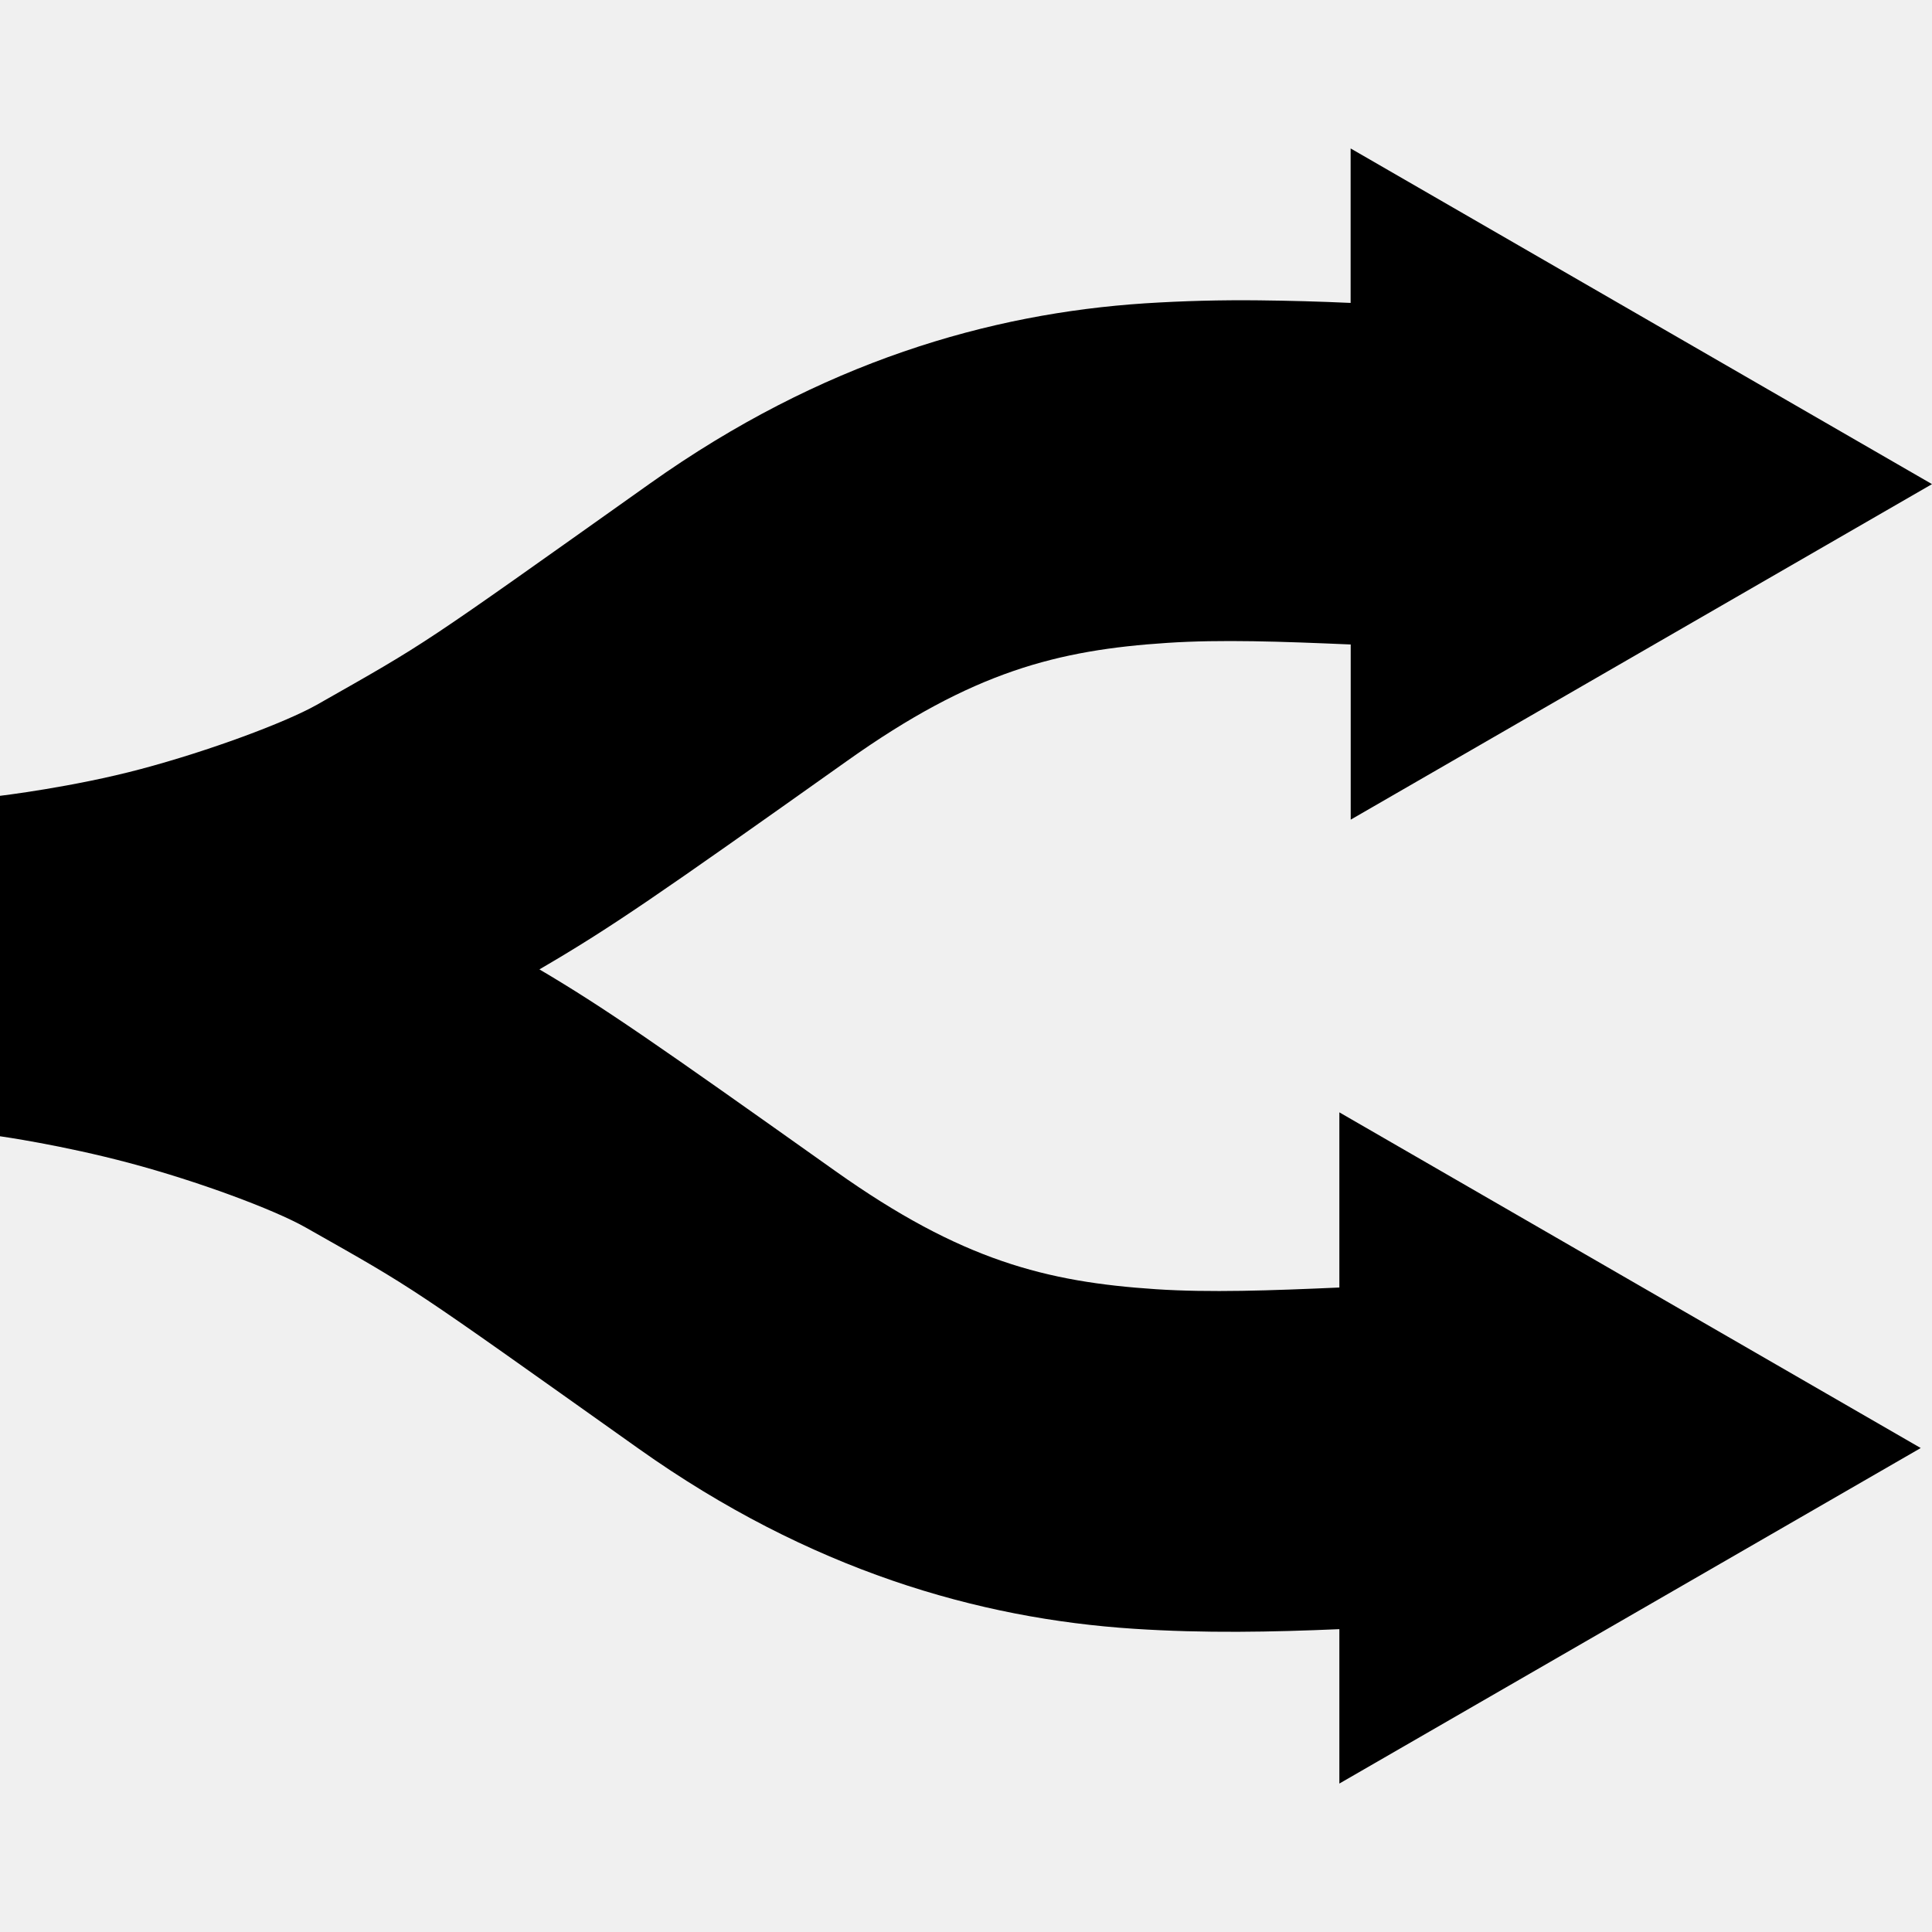
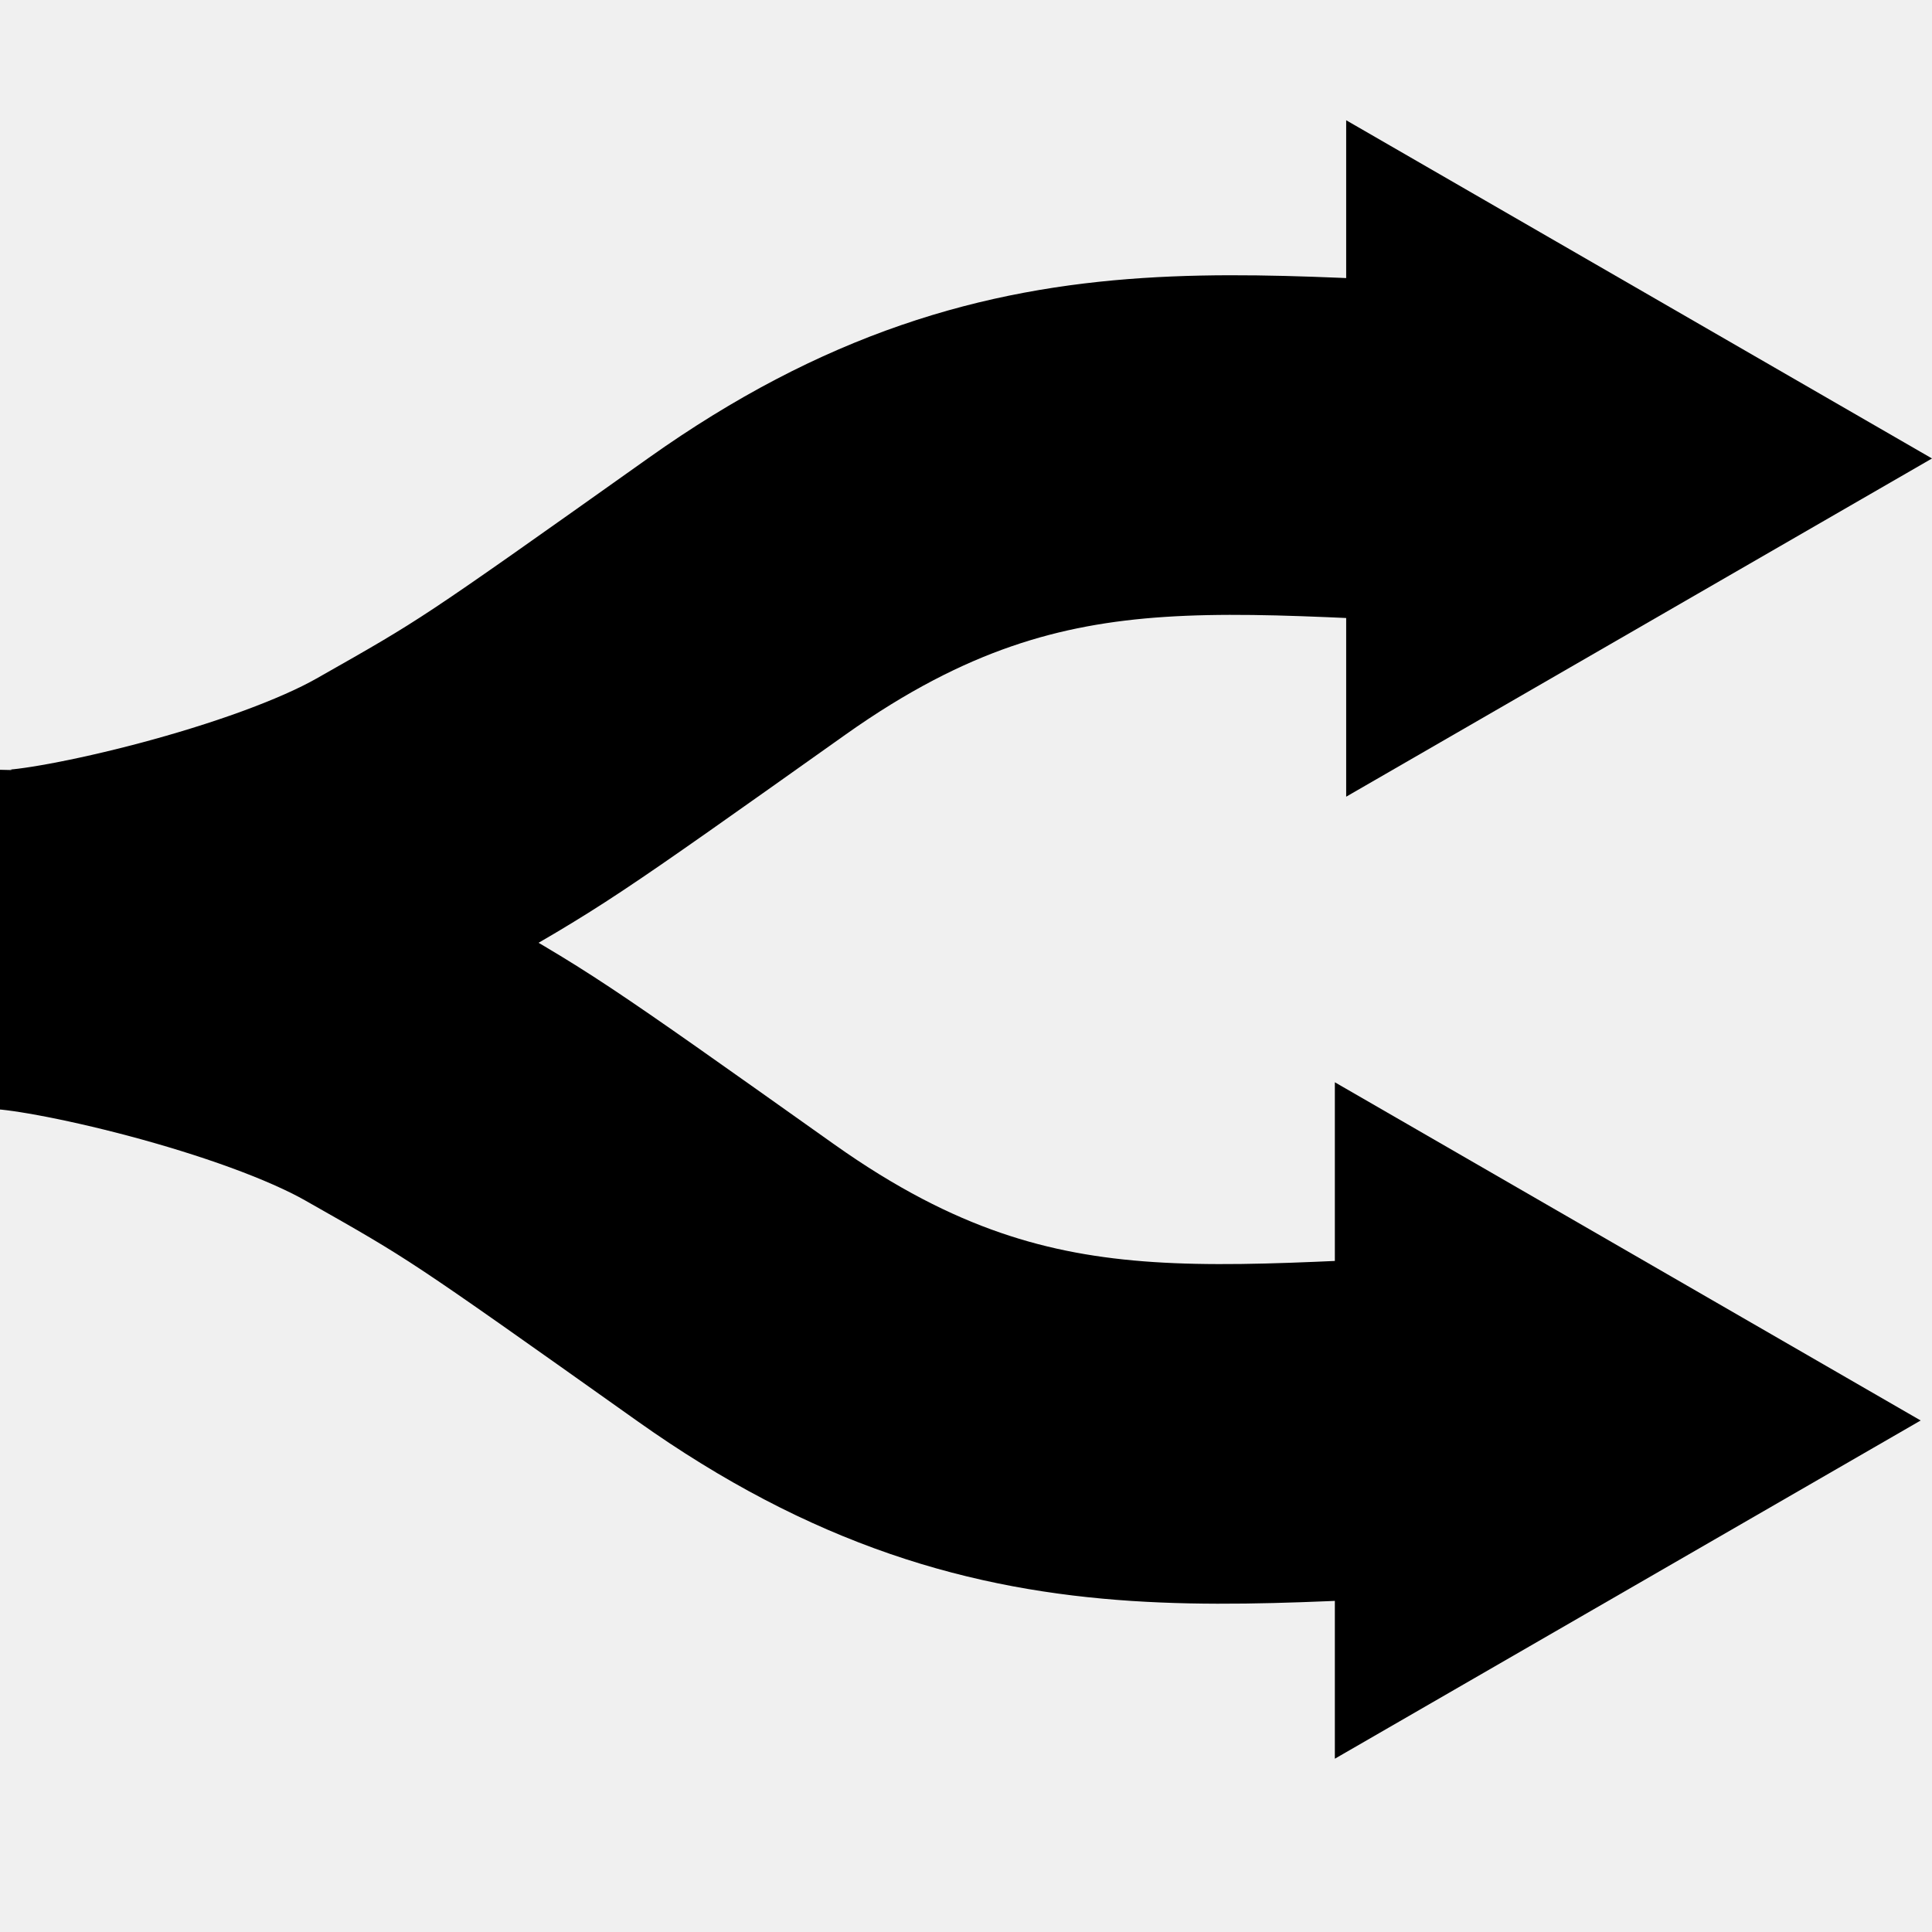
- <svg xmlns="http://www.w3.org/2000/svg" role="img" viewBox="0 0 24 24">
-   <path d="M16.778 1.844v1.919q-.569-.026-1.138-.032-.708-.008-1.415.037c-1.93.126-4.023.728-6.149 2.237-2.911 2.066-2.731 1.95-4.14 2.75-.396.223-1.342.574-2.185.798-.841.225-1.753.333-1.751.333v4.229s.768.108 1.61.333c.842.224 1.789.575 2.185.799 1.41.798 1.228.683 4.14 2.75 2.126 1.509 4.22 2.11 6.148 2.236.88.058 1.716.041 2.555.005v1.918l7.222-4.168-7.222-4.17v2.176c-.86.038-1.611.065-2.278.021-1.364-.09-2.417-.357-3.979-1.465-2.244-1.593-2.866-2.027-3.68-2.508.889-.518 1.449-.906 3.822-2.59 1.56-1.109 2.614-1.377 3.978-1.466.667-.044 1.418-.017 2.278.02v2.176L24 6.014Z" />
+ <svg xmlns="http://www.w3.org/2000/svg" width="512" height="512" viewBox="0 0 512 512" fill="currentColor" stroke="currentColor">
+   <g clip-path="url(#clip0)">
+     <path d="M3 248.945C18 248.945 76 236 106 219C136 202 136 202 198 158C276.497 102.293 332 120.945 423 120.945" stroke-width="90" />
+     <path d="M511 121.5L357.25 210.268L357.25 32.732L511 121.5Z" />
+     <path d="M0 249C15 249 73 261.945 103 278.945C133 295.945 133 295.945 195 339.945C273.497 395.652 329 377 420 377" stroke-width="90" />
+     <path d="M508 376.445L354.25 287.678L354.25 465.213L508 376.445Z" />
+   </g>
+   <defs>
+     <clipPath id="clip0">
+       <rect width="512" height="512" fill="white" />
+     </clipPath>
+   </defs>
</svg>
